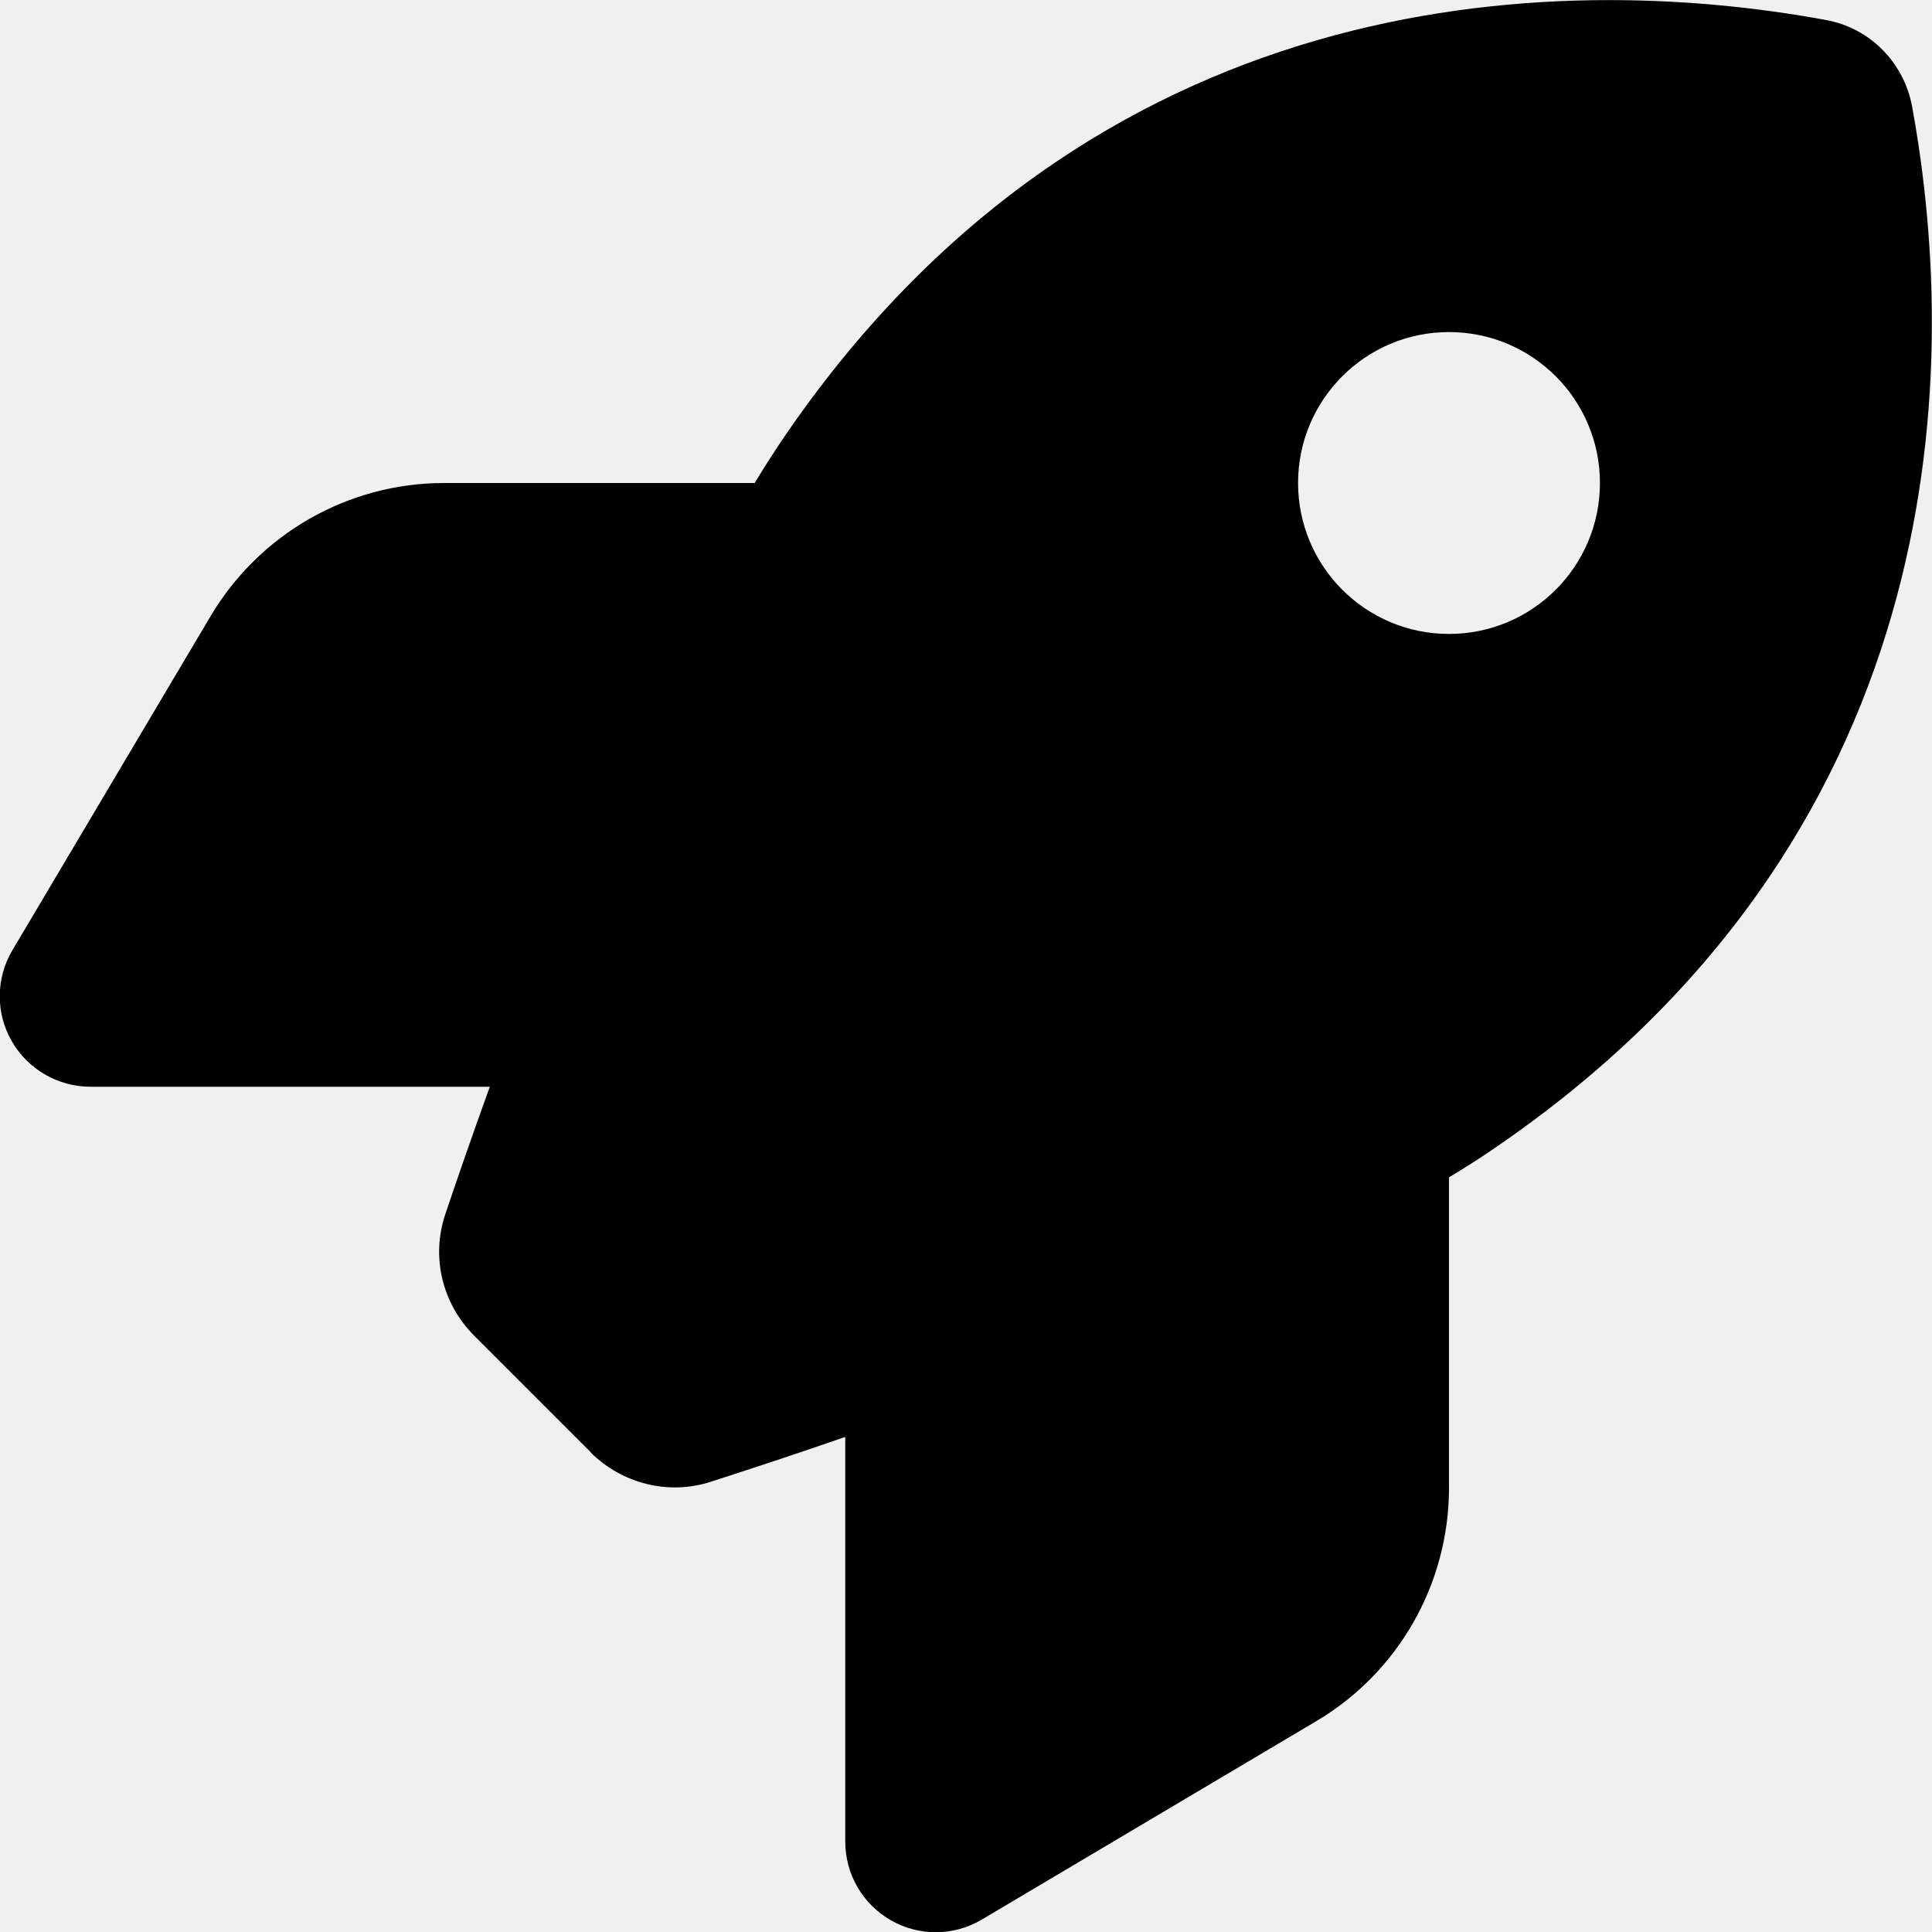
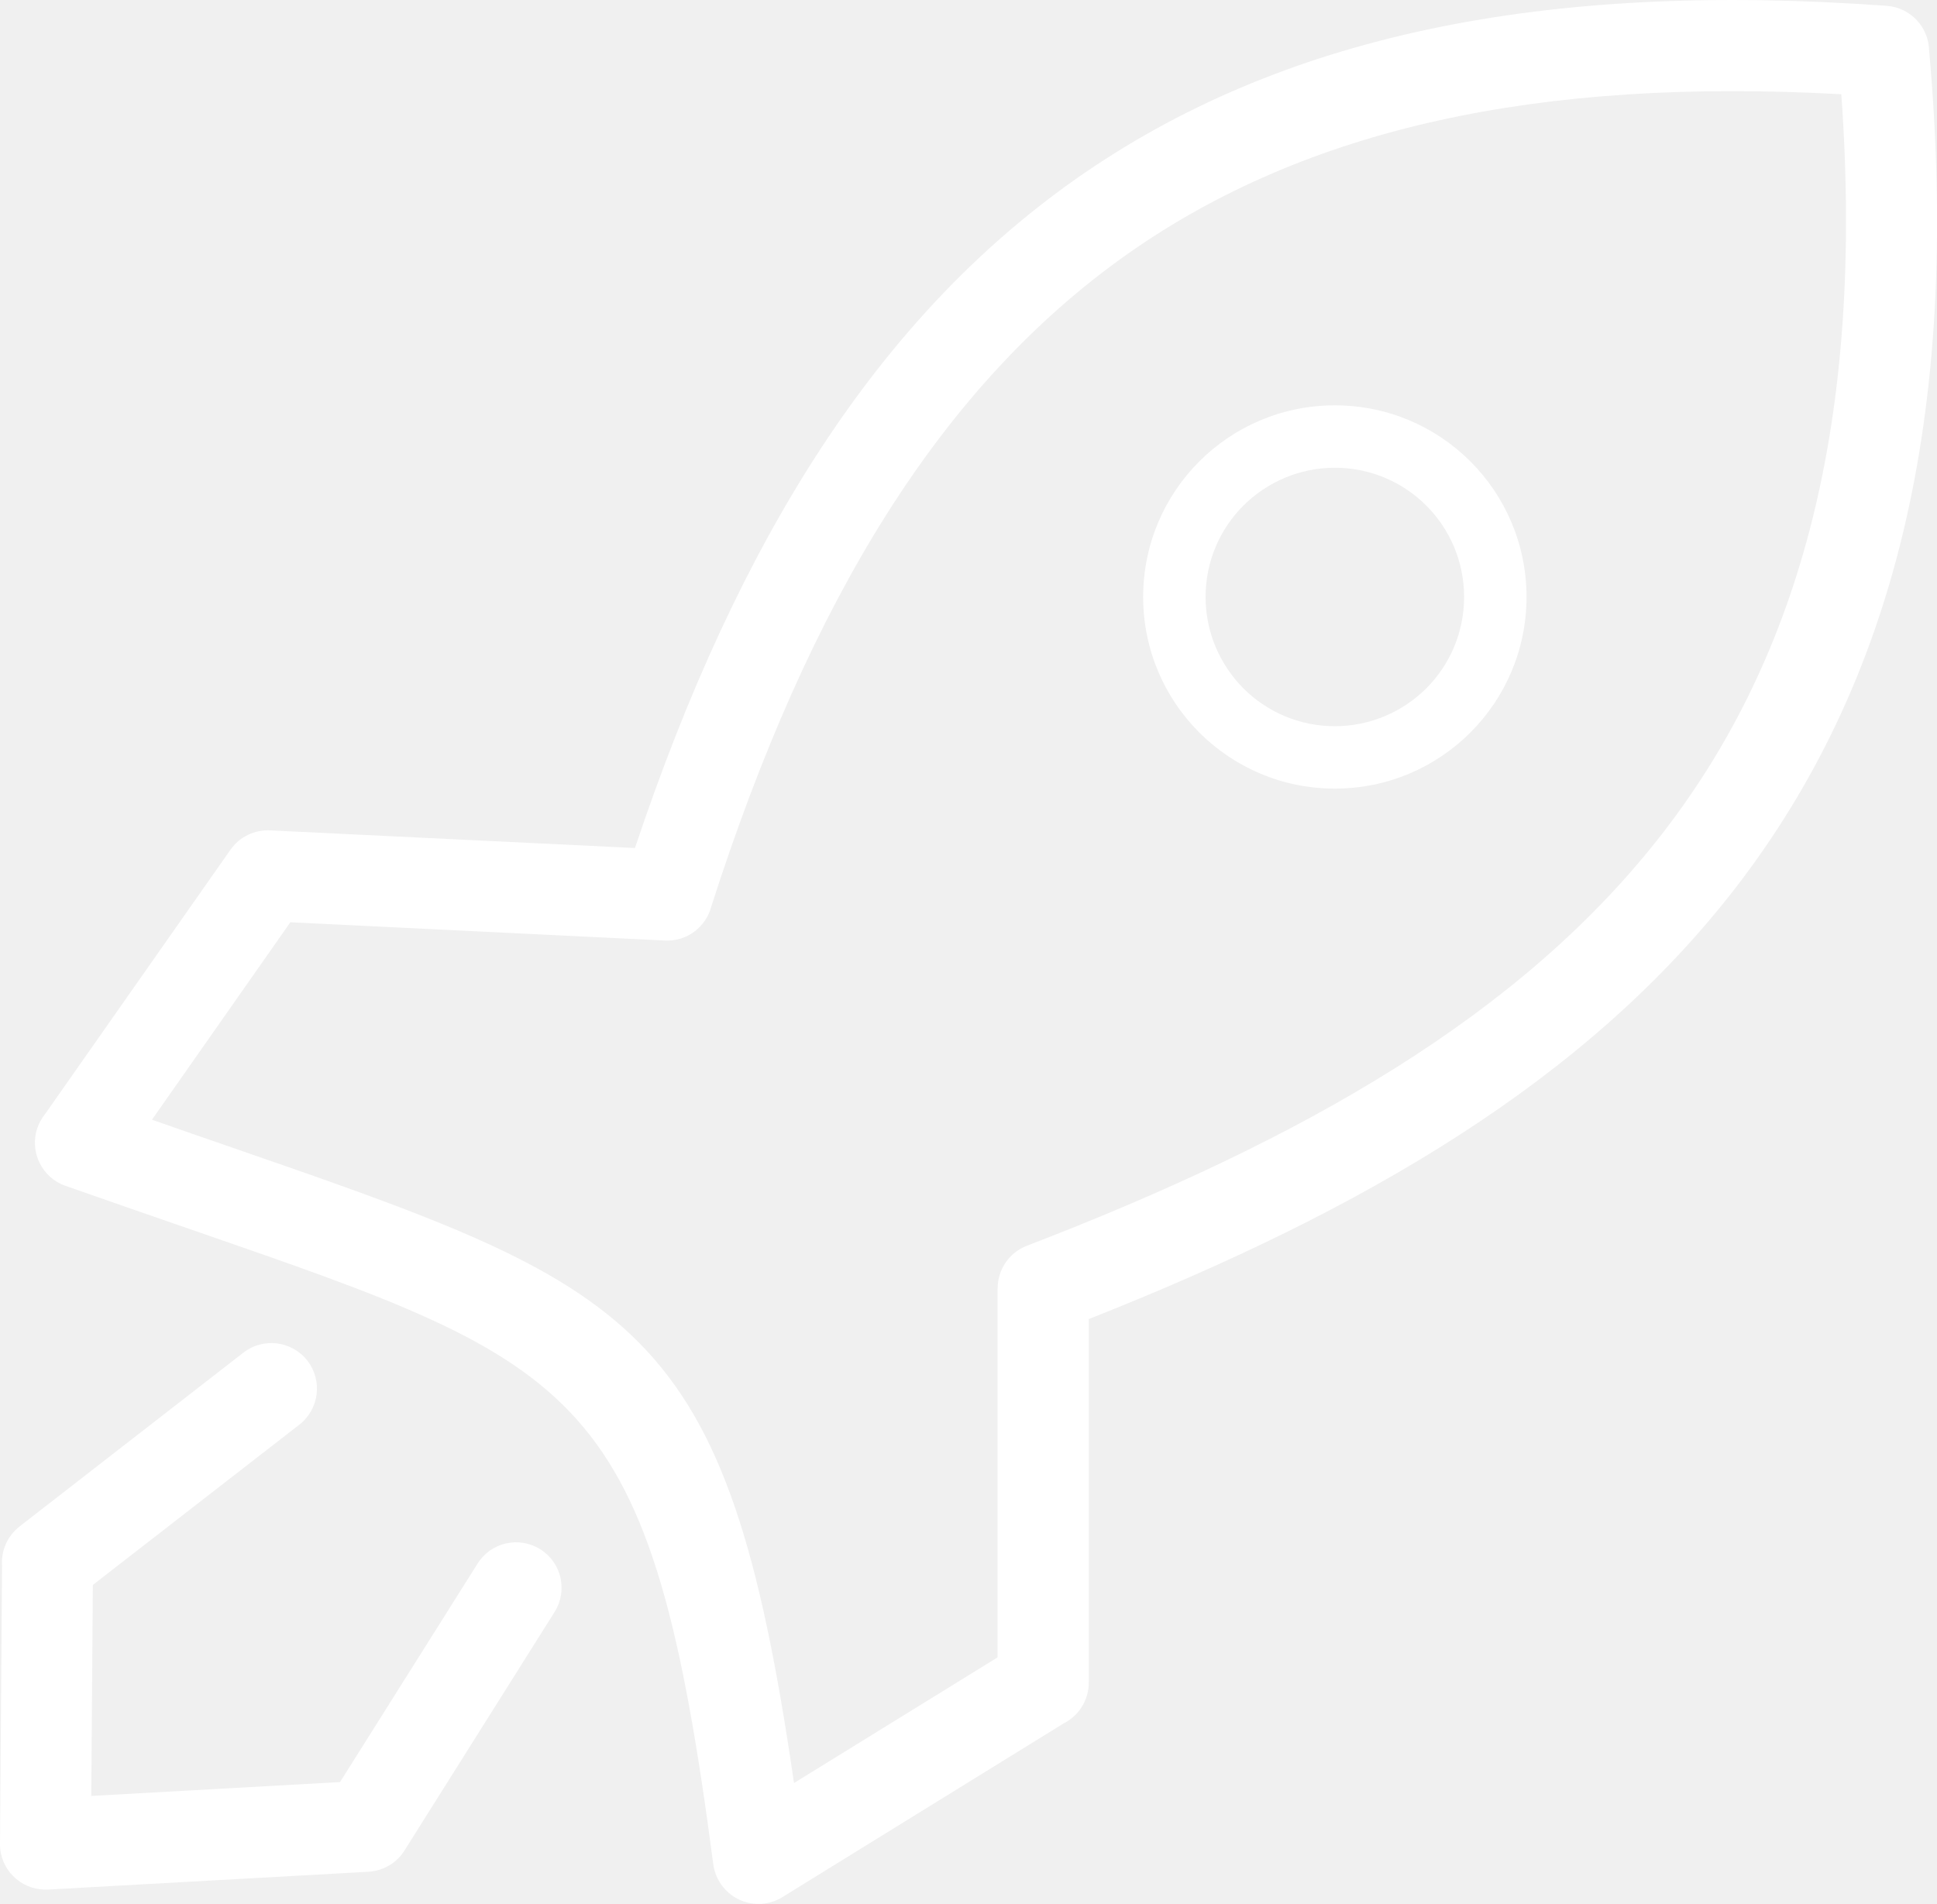
- <svg xmlns="http://www.w3.org/2000/svg" viewBox="0 0 512 512">
-   <path d="M156.6 384.9L125.7 354c-8.5-8.5-11.5-20.8-7.7-32.2c3-8.9 7-20.5 11.8-33.8L24 288c-8.6 0-16.6-4.6-20.9-12.1s-4.2-16.7 .2-24.1l52.5-88.5c13-21.9 36.5-35.3 61.9-35.3l82.3 0c2.4-4 4.8-7.7 7.2-11.3C289.1-4.1 411.1-8.1 483.9 5.3c11.6 2.1 20.6 11.2 22.8 22.8c13.4 72.9 9.3 194.8-111.4 276.7c-3.5 2.4-7.3 4.8-11.3 7.2v82.3c0 25.4-13.4 49-35.3 61.9l-88.5 52.5c-7.4 4.4-16.6 4.5-24.1 .2s-12.1-12.2-12.1-20.9V380.8c-14.1 4.9-26.4 8.9-35.7 11.9c-11.2 3.6-23.4 .5-31.8-7.8zM384 168a40 40 0 1 0 0-80 40 40 0 1 0 0 80z" />
+ <svg xmlns="http://www.w3.org/2000/svg" version="1.1" id="Layer_1" x="0px" y="0px" viewBox="0 0 122.88 120.81" style="enable-background:new 0 0 122.88 120.81" xml:space="preserve">
+   <g>
+     <path d="M15.44,85.83c1.26-0.98,3.08-0.75,4.06,0.51c0.98,1.26,0.75,3.08-0.51,4.06l-13.1,10.17l-0.1,13.39l15.78-0.88l8.73-13.87 c0.85-1.35,2.63-1.75,3.98-0.9c1.35,0.85,1.75,2.63,0.9,3.98l-9.47,15.05c-0.47,0.81-1.33,1.37-2.34,1.43L3.04,119.9l0,0 c-0.06,0-0.11,0-0.17,0c-1.59-0.01-2.88-1.3-2.87-2.89l0.13-17.65c-0.07-0.93,0.32-1.88,1.11-2.5L15.44,85.83L15.44,85.83z M40.28,53.81c6.59-19.69,15.46-33.64,27.95-42.44C81.2,2.25,97.86-1.21,119.69,0.37c1.51,0.11,2.66,1.35,2.69,2.83 c2.11,23.64-2.47,40.4-12.25,53.1C100.71,68.51,86.6,76.77,69.07,83.7v23.07c0,1.13-0.65,2.11-1.6,2.59l-17.84,11.02 c-1.35,0.84-3.13,0.42-3.97-0.94c-0.22-0.36-0.36-0.75-0.41-1.14l0,0c-3.95-30.19-8.15-31.64-32.83-40.18 C9.48,77.1,6.29,76,4.14,75.24c-1.5-0.53-2.29-2.18-1.76-3.69c0.11-0.32,0.28-0.61,0.48-0.86l11.76-16.77 c0.59-0.84,1.54-1.27,2.5-1.23v0L40.28,53.81L40.28,53.81z M84.68,25.72c3.36,0,6.4,1.36,8.6,3.56c2.2,2.2,3.56,5.24,3.56,8.6 c0,3.36-1.36,6.4-3.56,8.6c-2.2,2.2-5.24,3.56-8.6,3.56c-3.36,0-6.4-1.36-8.6-3.56c-2.2-2.2-3.56-5.24-3.56-8.6 c0-3.36,1.36-6.4,3.56-8.6C78.28,27.08,81.32,25.72,84.68,25.72L84.68,25.72z M90.48,32.08c-1.48-1.48-3.53-2.4-5.8-2.4 c-2.26,0-4.31,0.92-5.8,2.4c-1.48,1.48-2.4,3.53-2.4,5.8c0,2.26,0.92,4.31,2.4,5.8c1.48,1.48,3.53,2.4,5.8,2.4 c2.26,0,4.31-0.92,5.8-2.4c1.48-1.48,2.4-3.53,2.4-5.8C92.88,35.61,91.96,33.56,90.48,32.08L90.48,32.08z M71.55,16.1 c-11.81,8.32-20.18,21.94-26.43,41.43c-0.34,1.29-1.54,2.22-2.93,2.15l-23.77-1.16L9.64,71.05c1.86,0.65,3.29,1.15,4.66,1.62 c26.32,9.1,31.79,10.99,36.07,40.47l12.91-7.97V81.74h0.01c0-1.16,0.71-2.25,1.85-2.69c17.46-6.72,31.41-14.6,40.41-26.28 c8.59-11.15,12.75-25.95,11.26-46.79C97.58,4.92,82.89,8.13,71.55,16.1L71.55,16.1z" fill="#ffffff" />
+   </g>
</svg>
